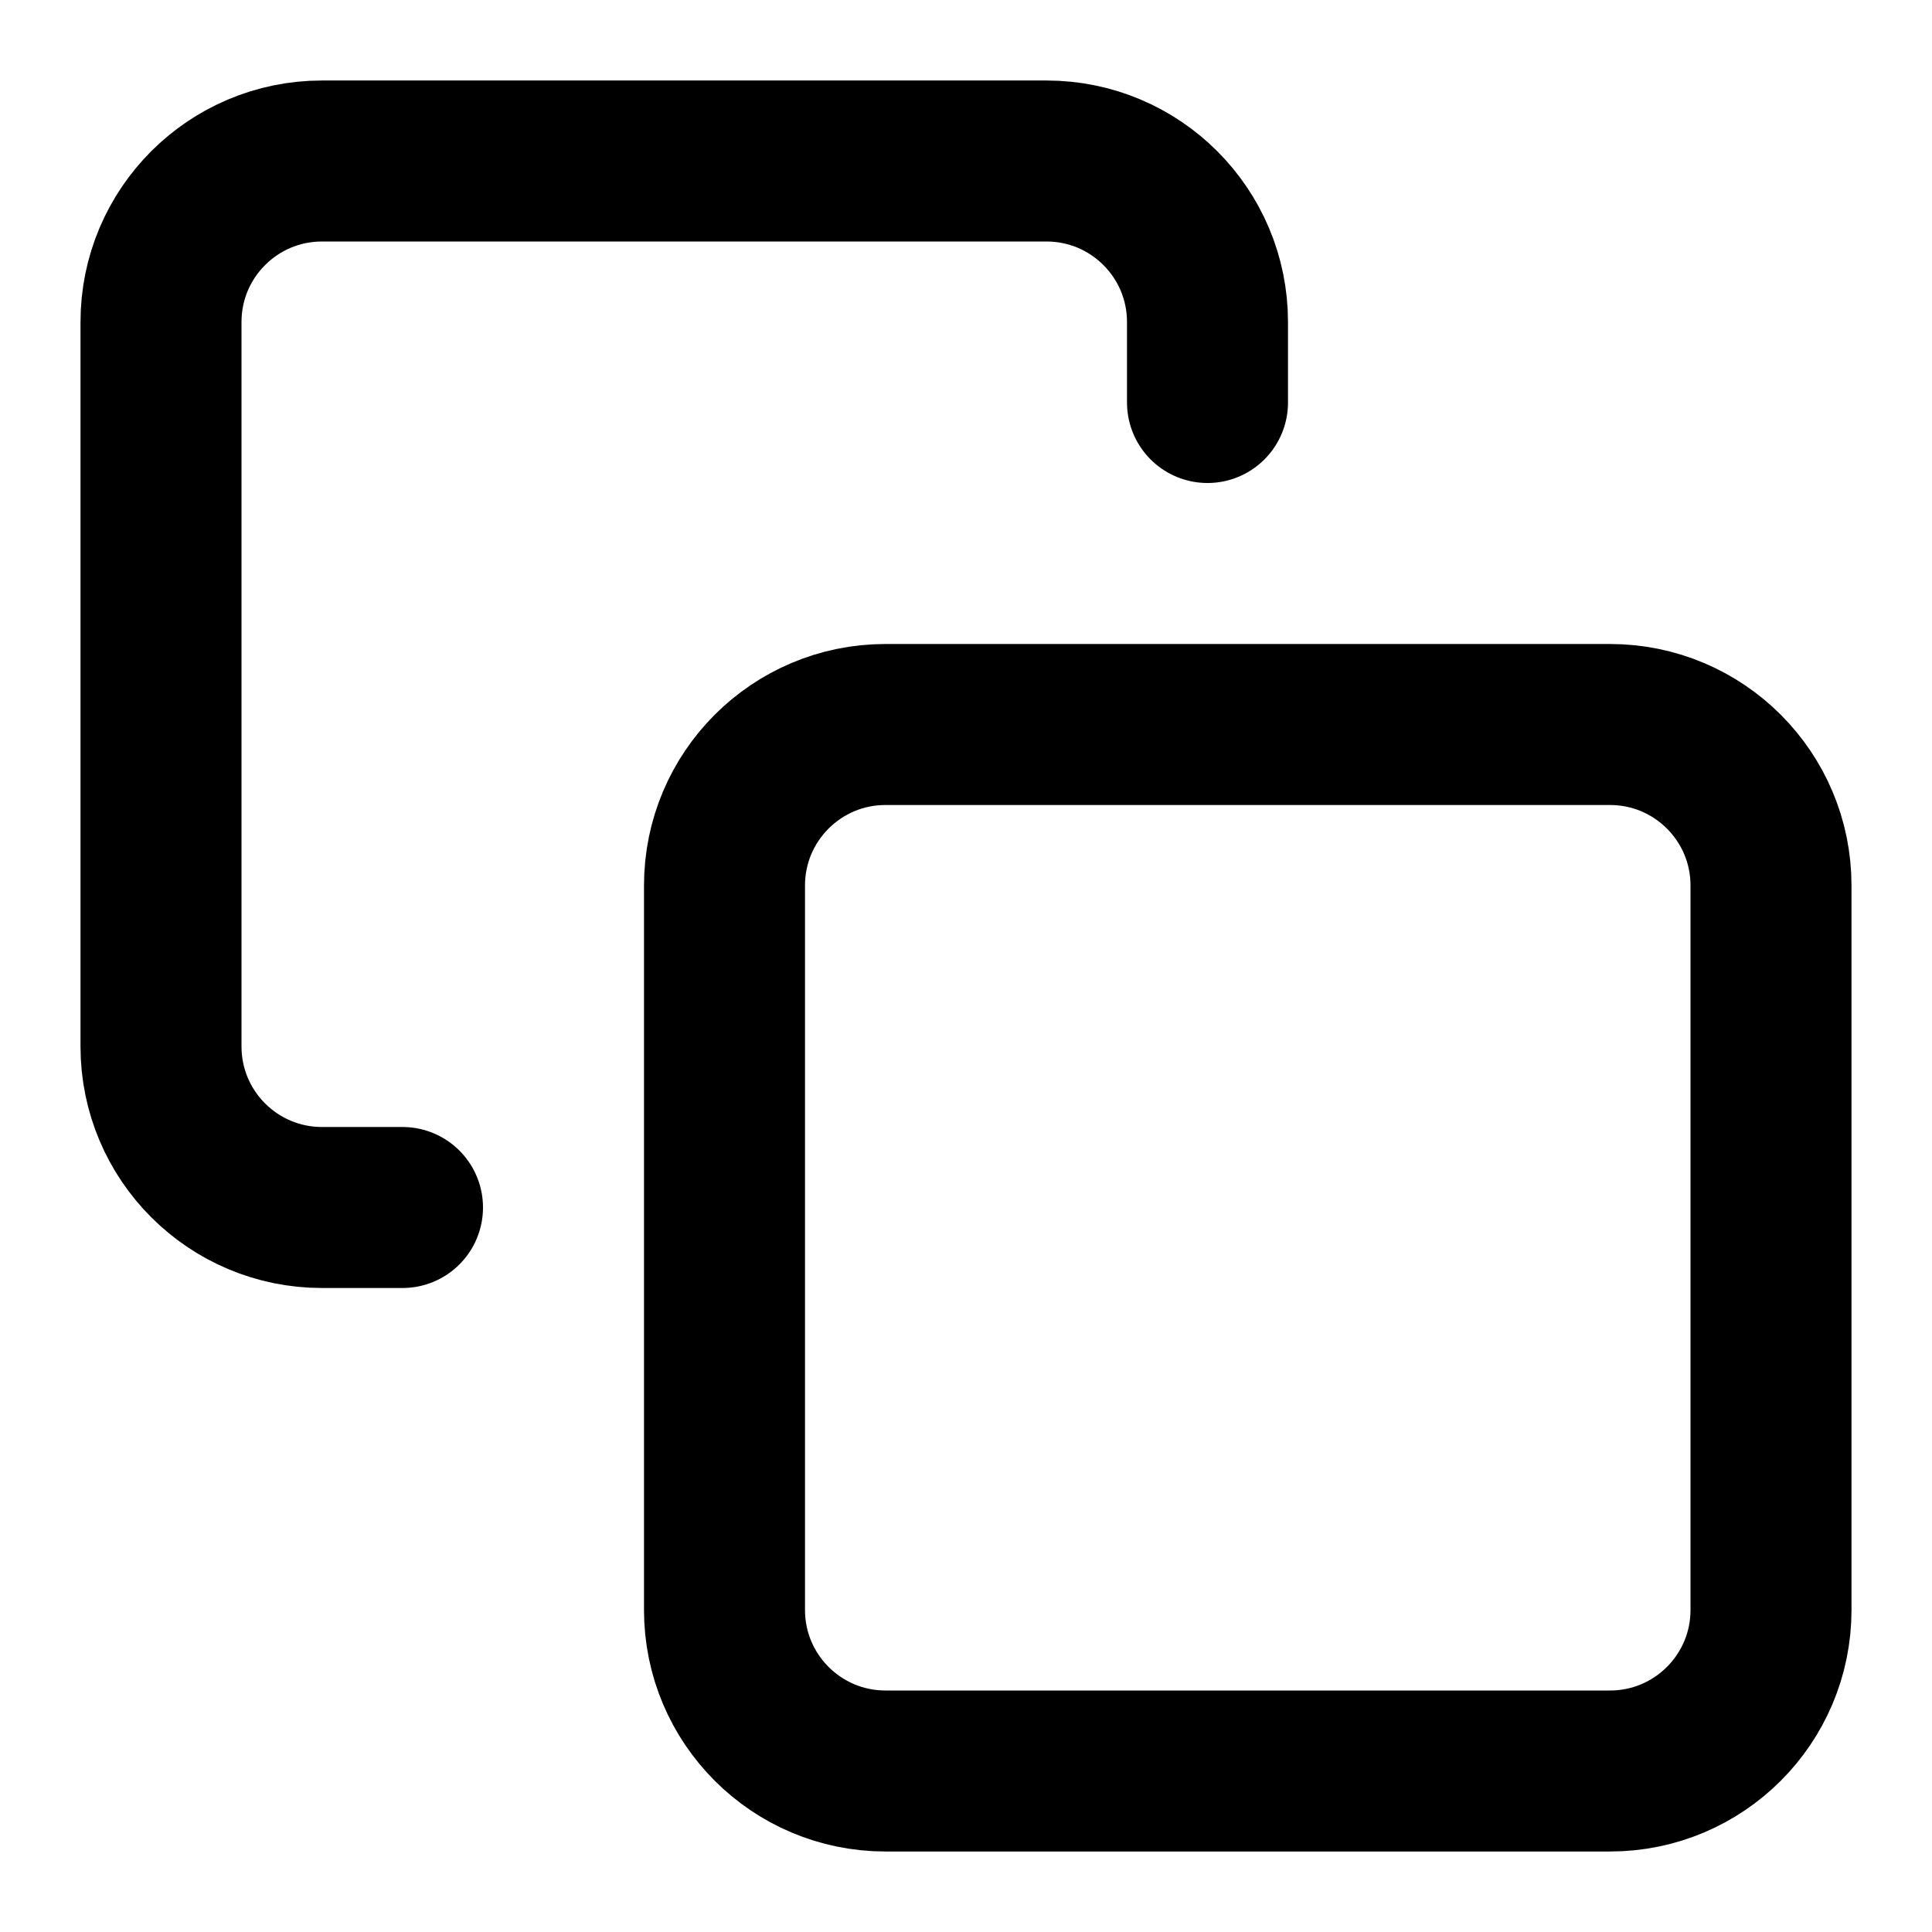
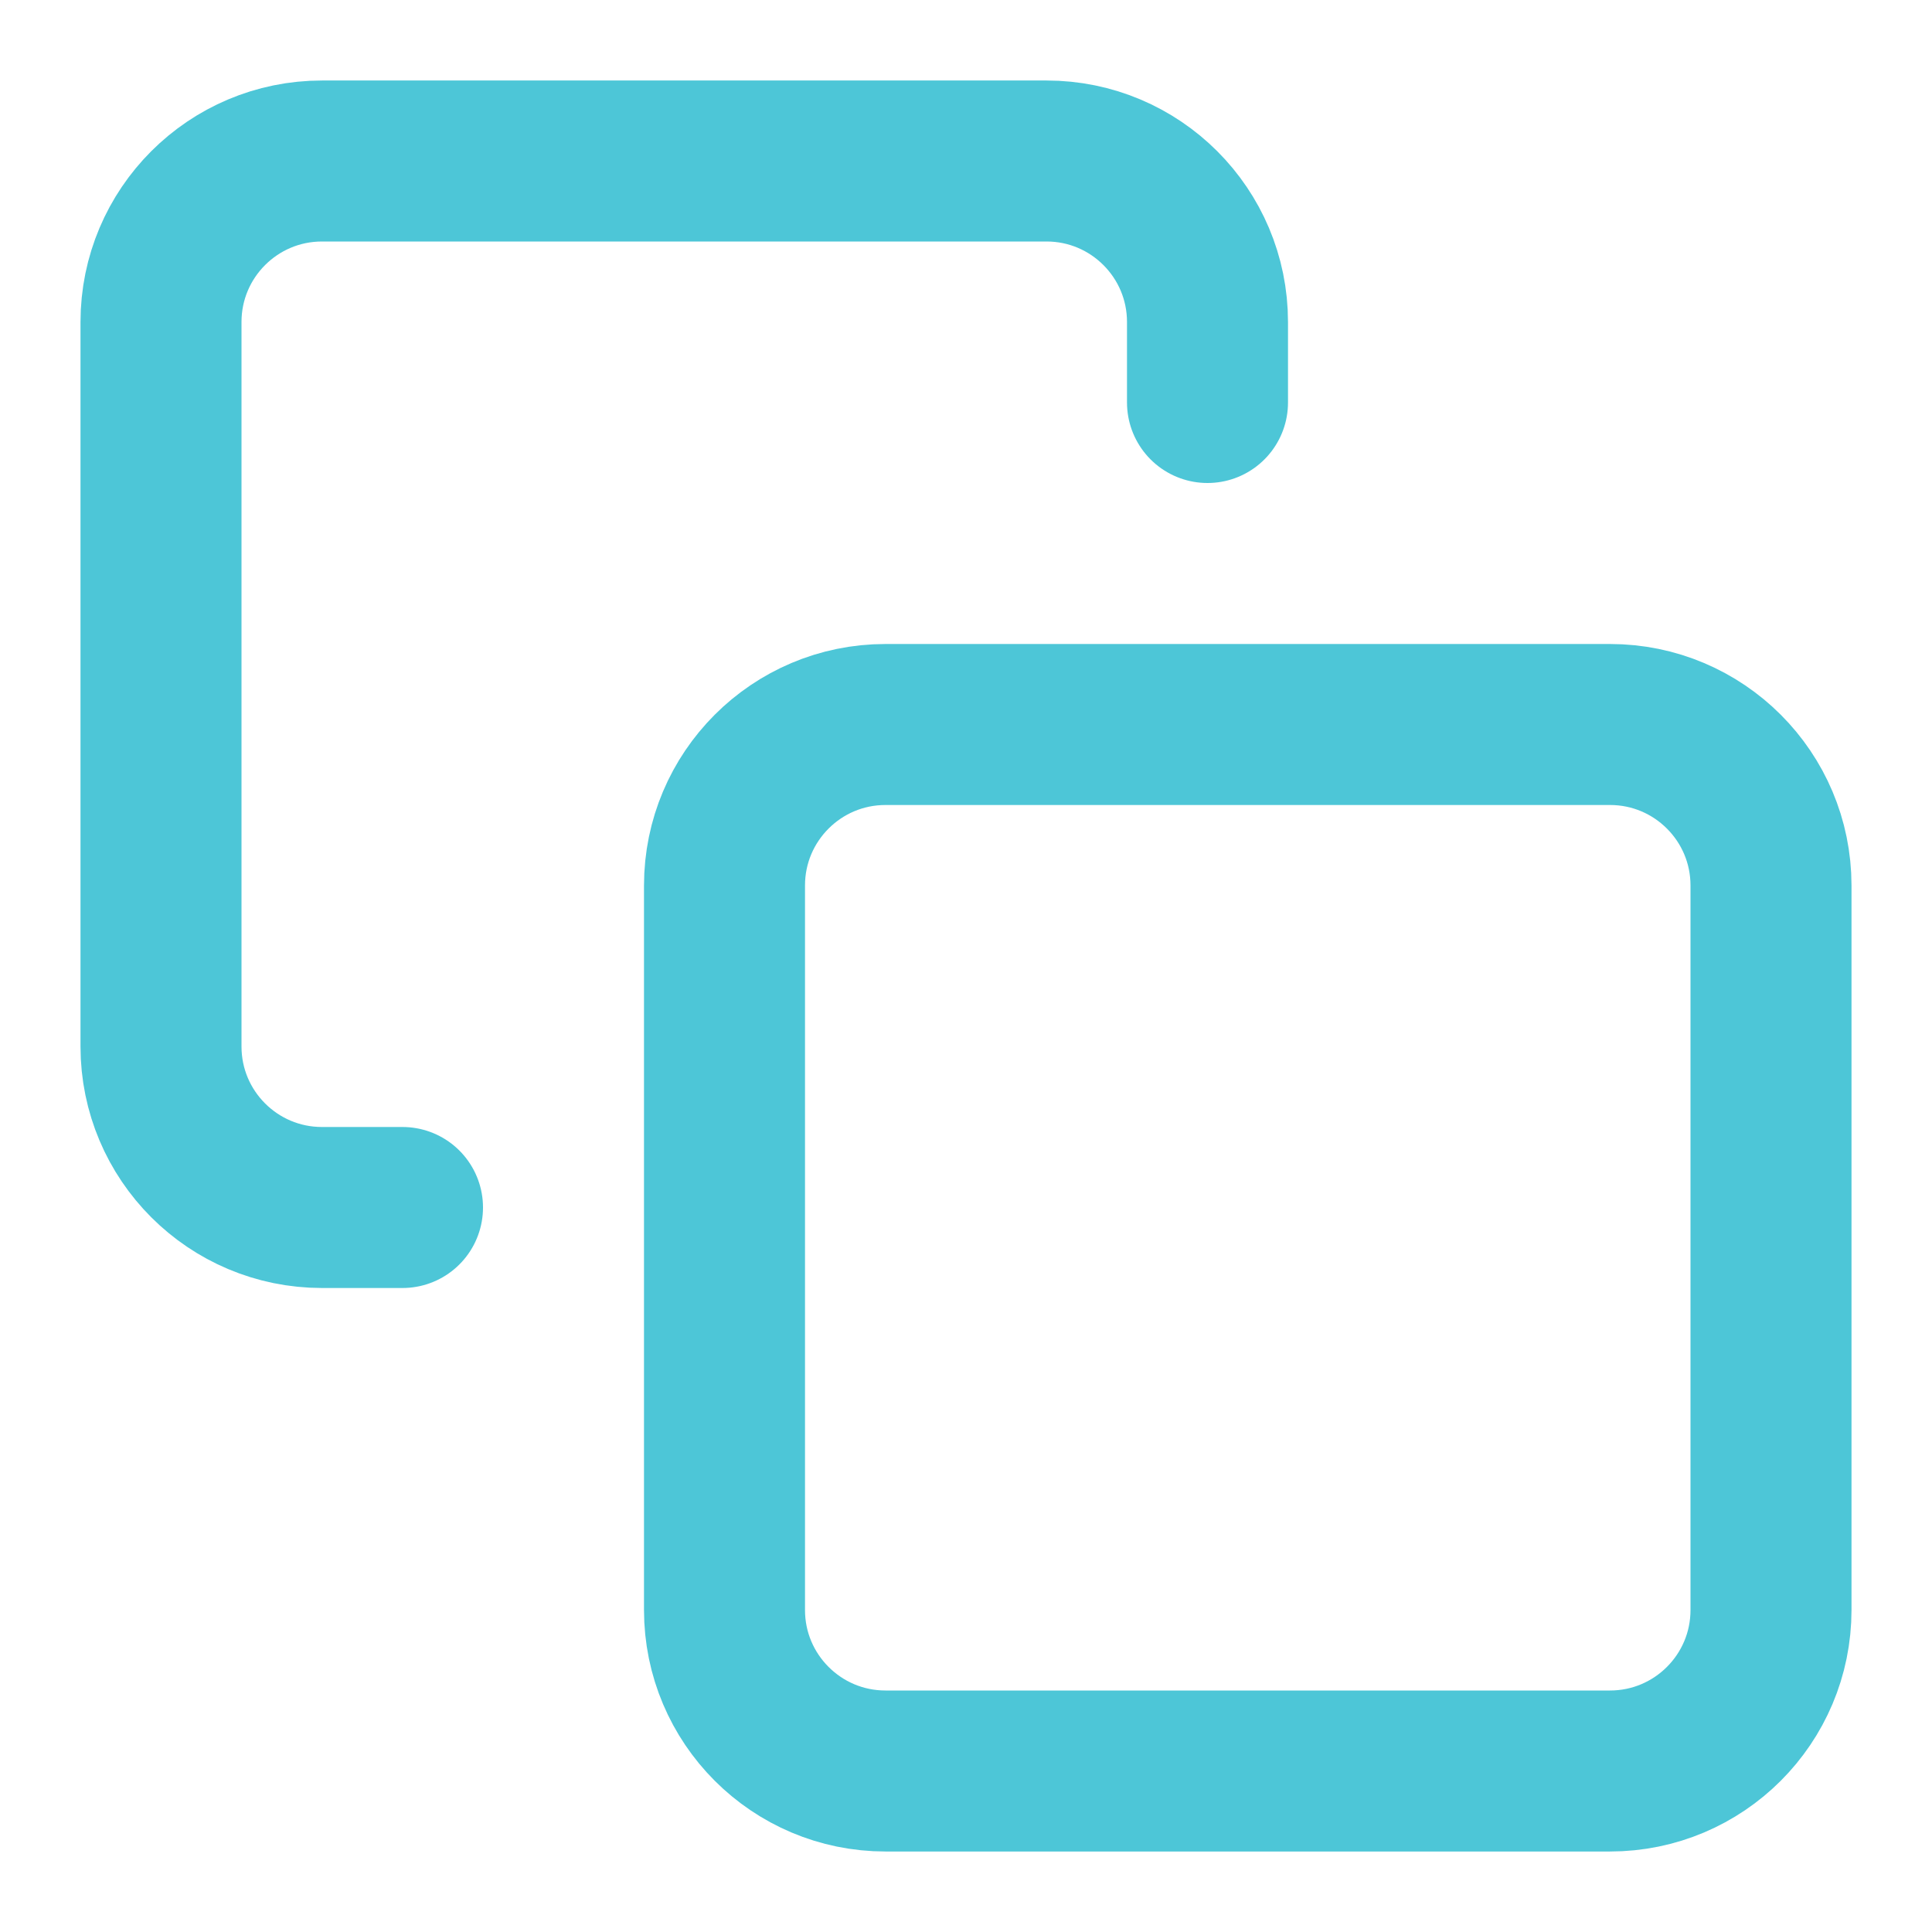
- <svg xmlns="http://www.w3.org/2000/svg" width="24" height="24" viewBox="0 0 24 24" fill="none" stroke="currentColor" stroke-width="2" stroke-linecap="round" stroke-linejoin="round" class="feather feather-copy">
+ <svg xmlns="http://www.w3.org/2000/svg" width="24" height="24" viewBox="0 0 24 24" fill="none" stroke="#4DC6D7" stroke-width="2" stroke-linecap="round" stroke-linejoin="round" class="feather feather-copy">
  <rect x="9" y="9" width="13" height="13" rx="2" ry="2" />
  <path d="M5 15H4a2 2 0 0 1-2-2V4a2 2 0 0 1 2-2h9a2 2 0 0 1 2 2v1" />
</svg>
